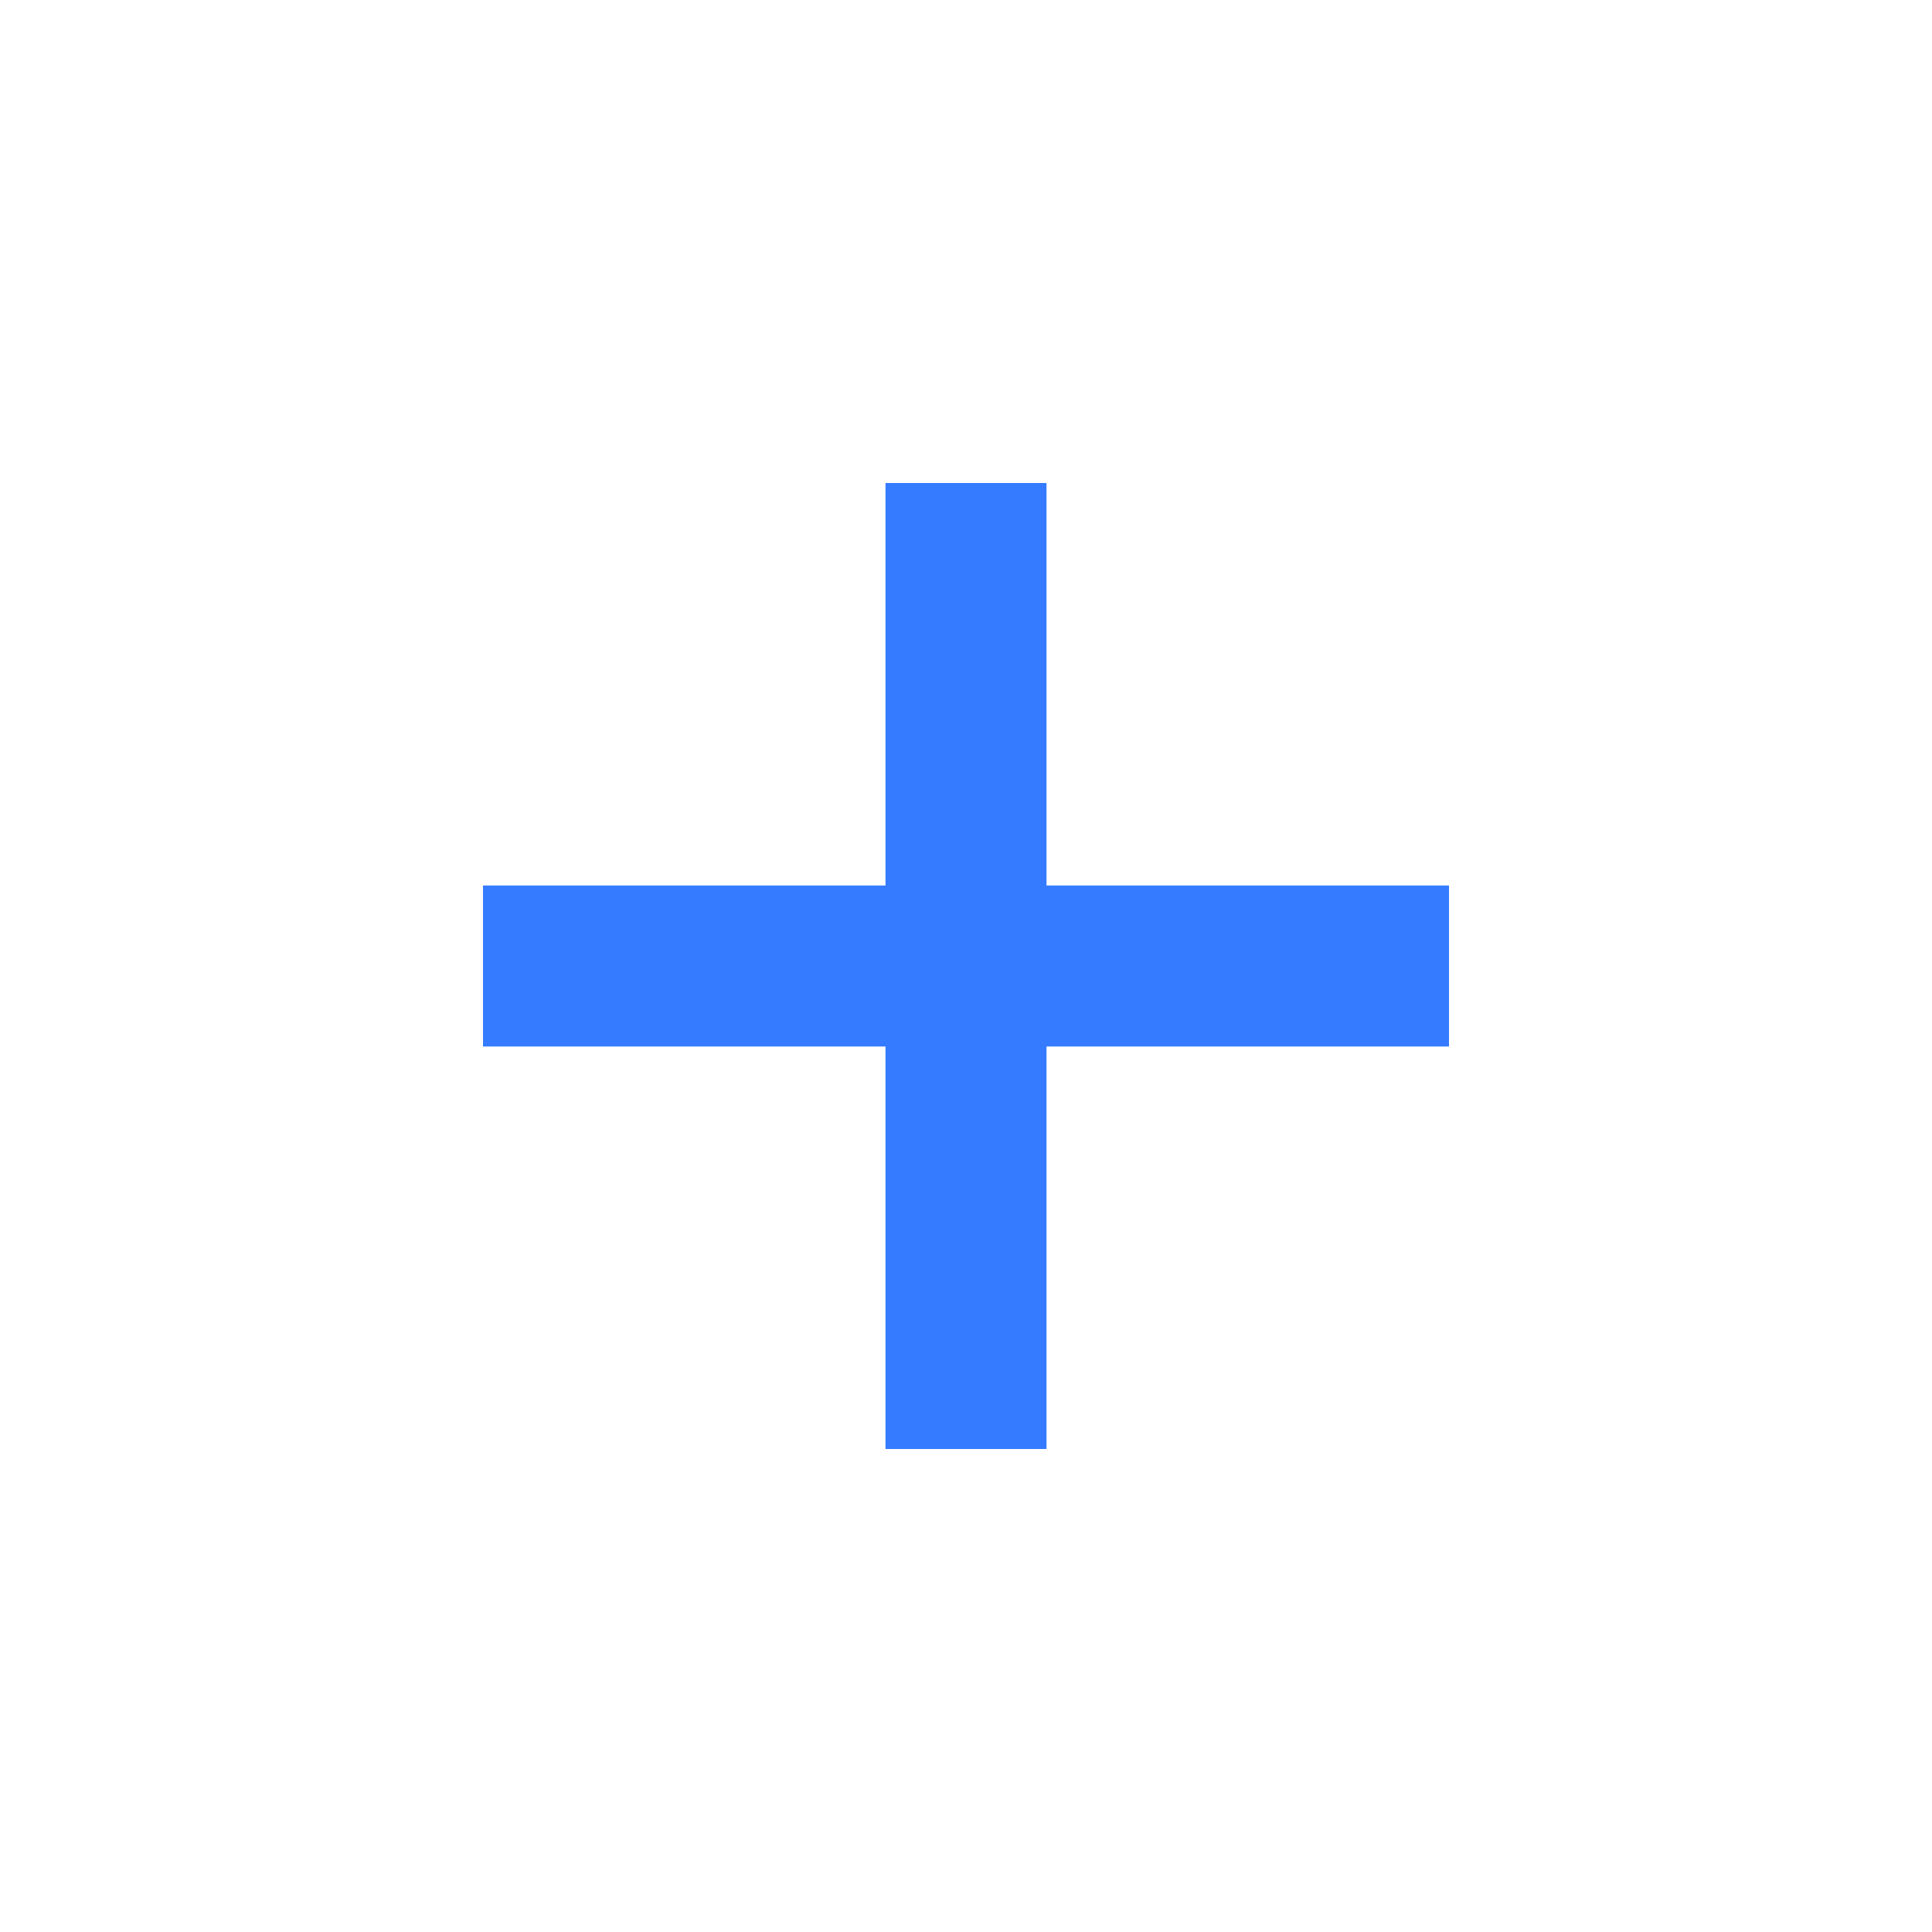
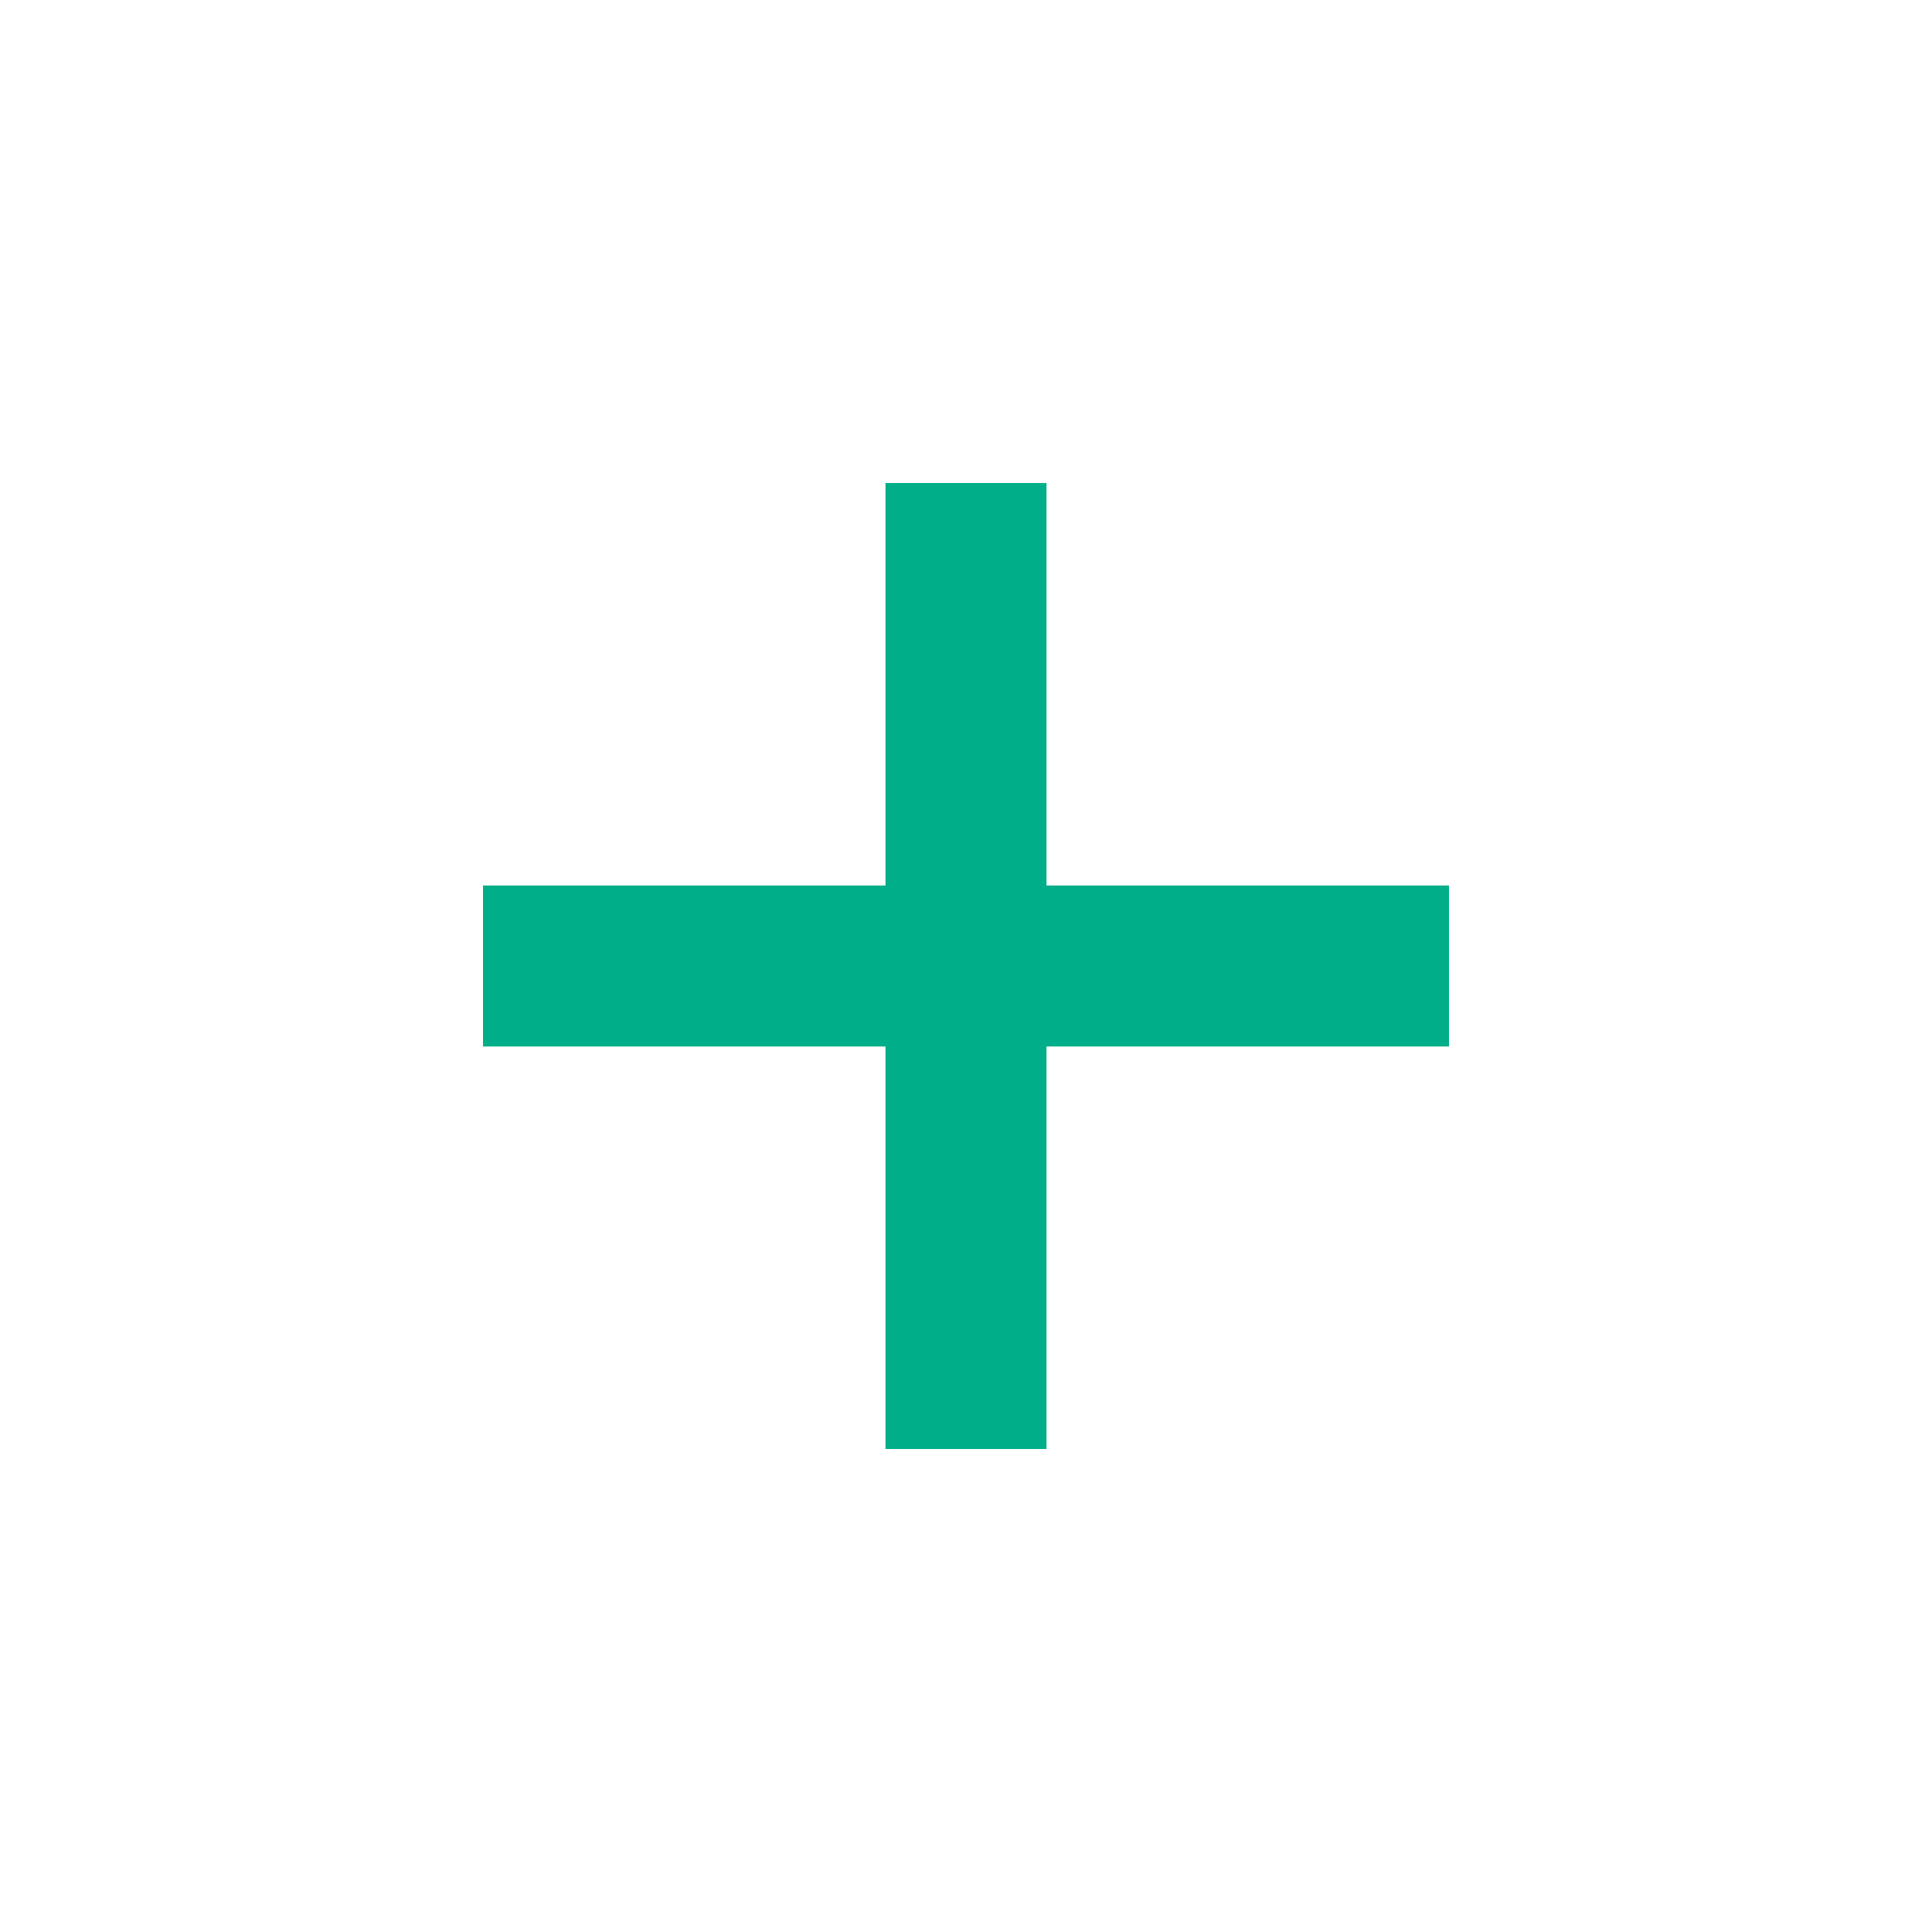
<svg xmlns="http://www.w3.org/2000/svg" width="24" height="24" viewBox="0 0 24 24">
-   <style>* { fill: #347bff }</style>
+   <style>* { fill: #00af89 }</style>
  <g id="add">
    <path id="plus" d="M13 6h-2v5H6v2h5v5h2v-5h5v-2h-5z" />
  </g>
</svg>
